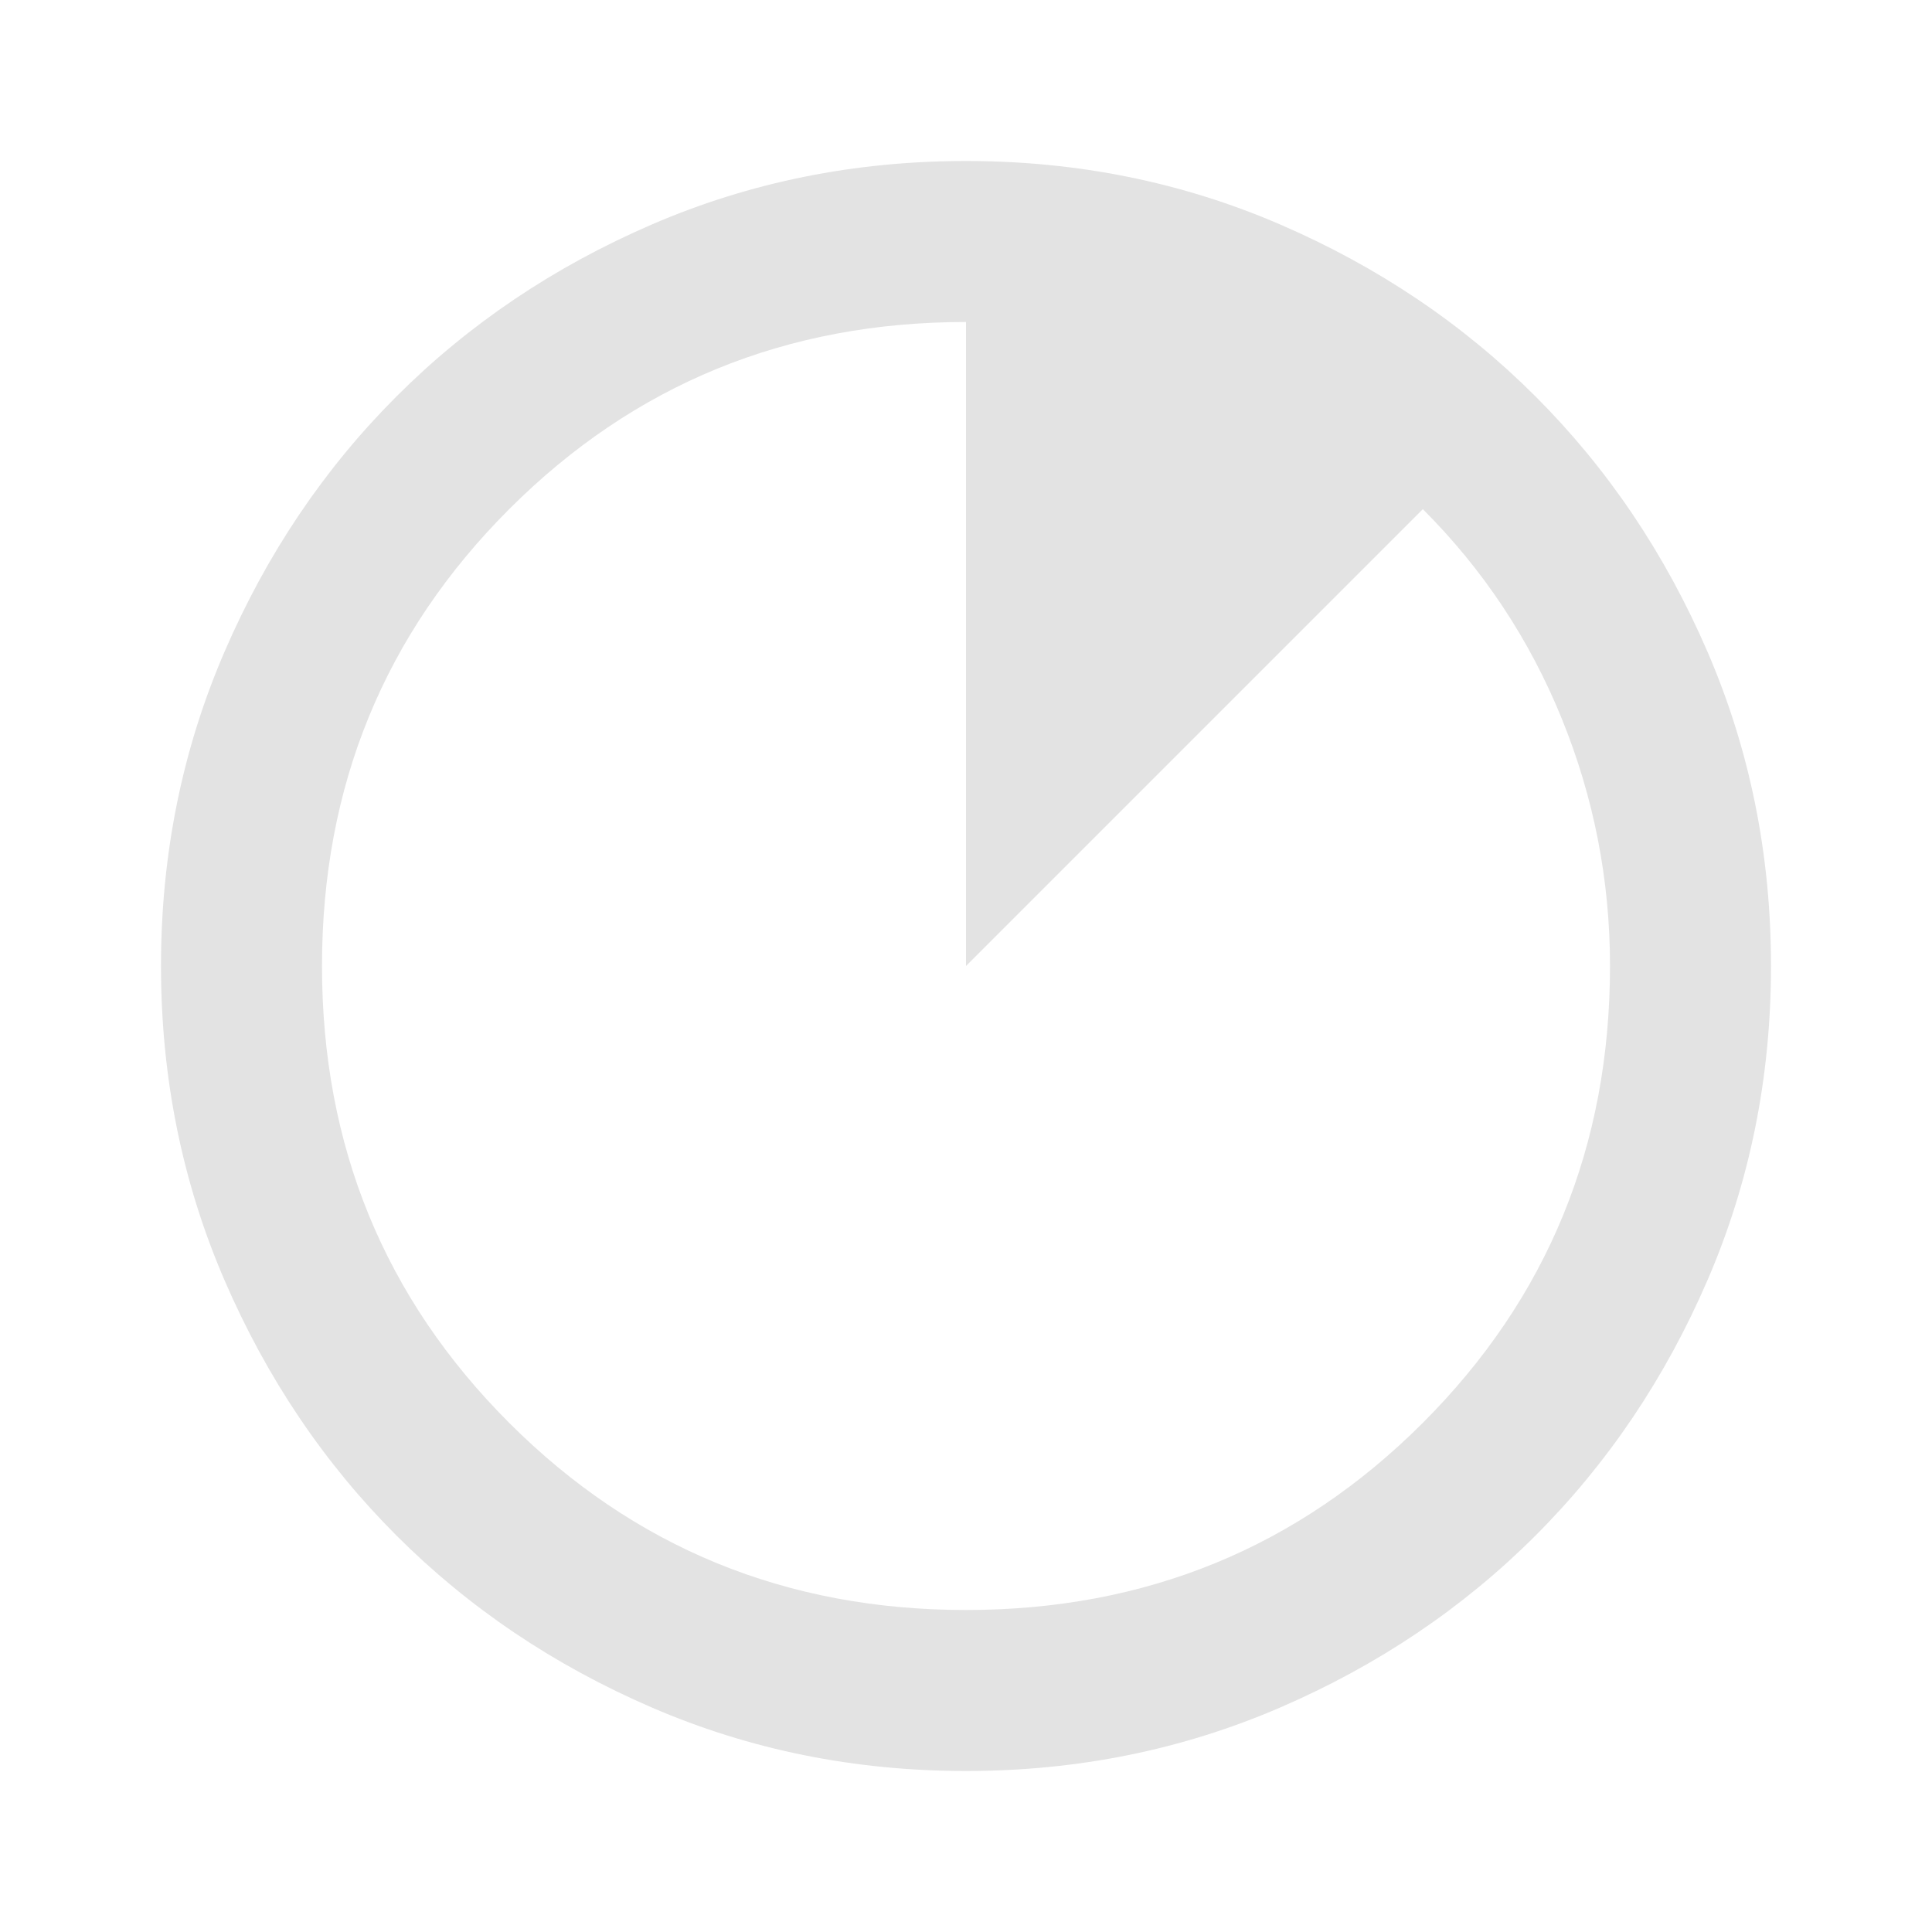
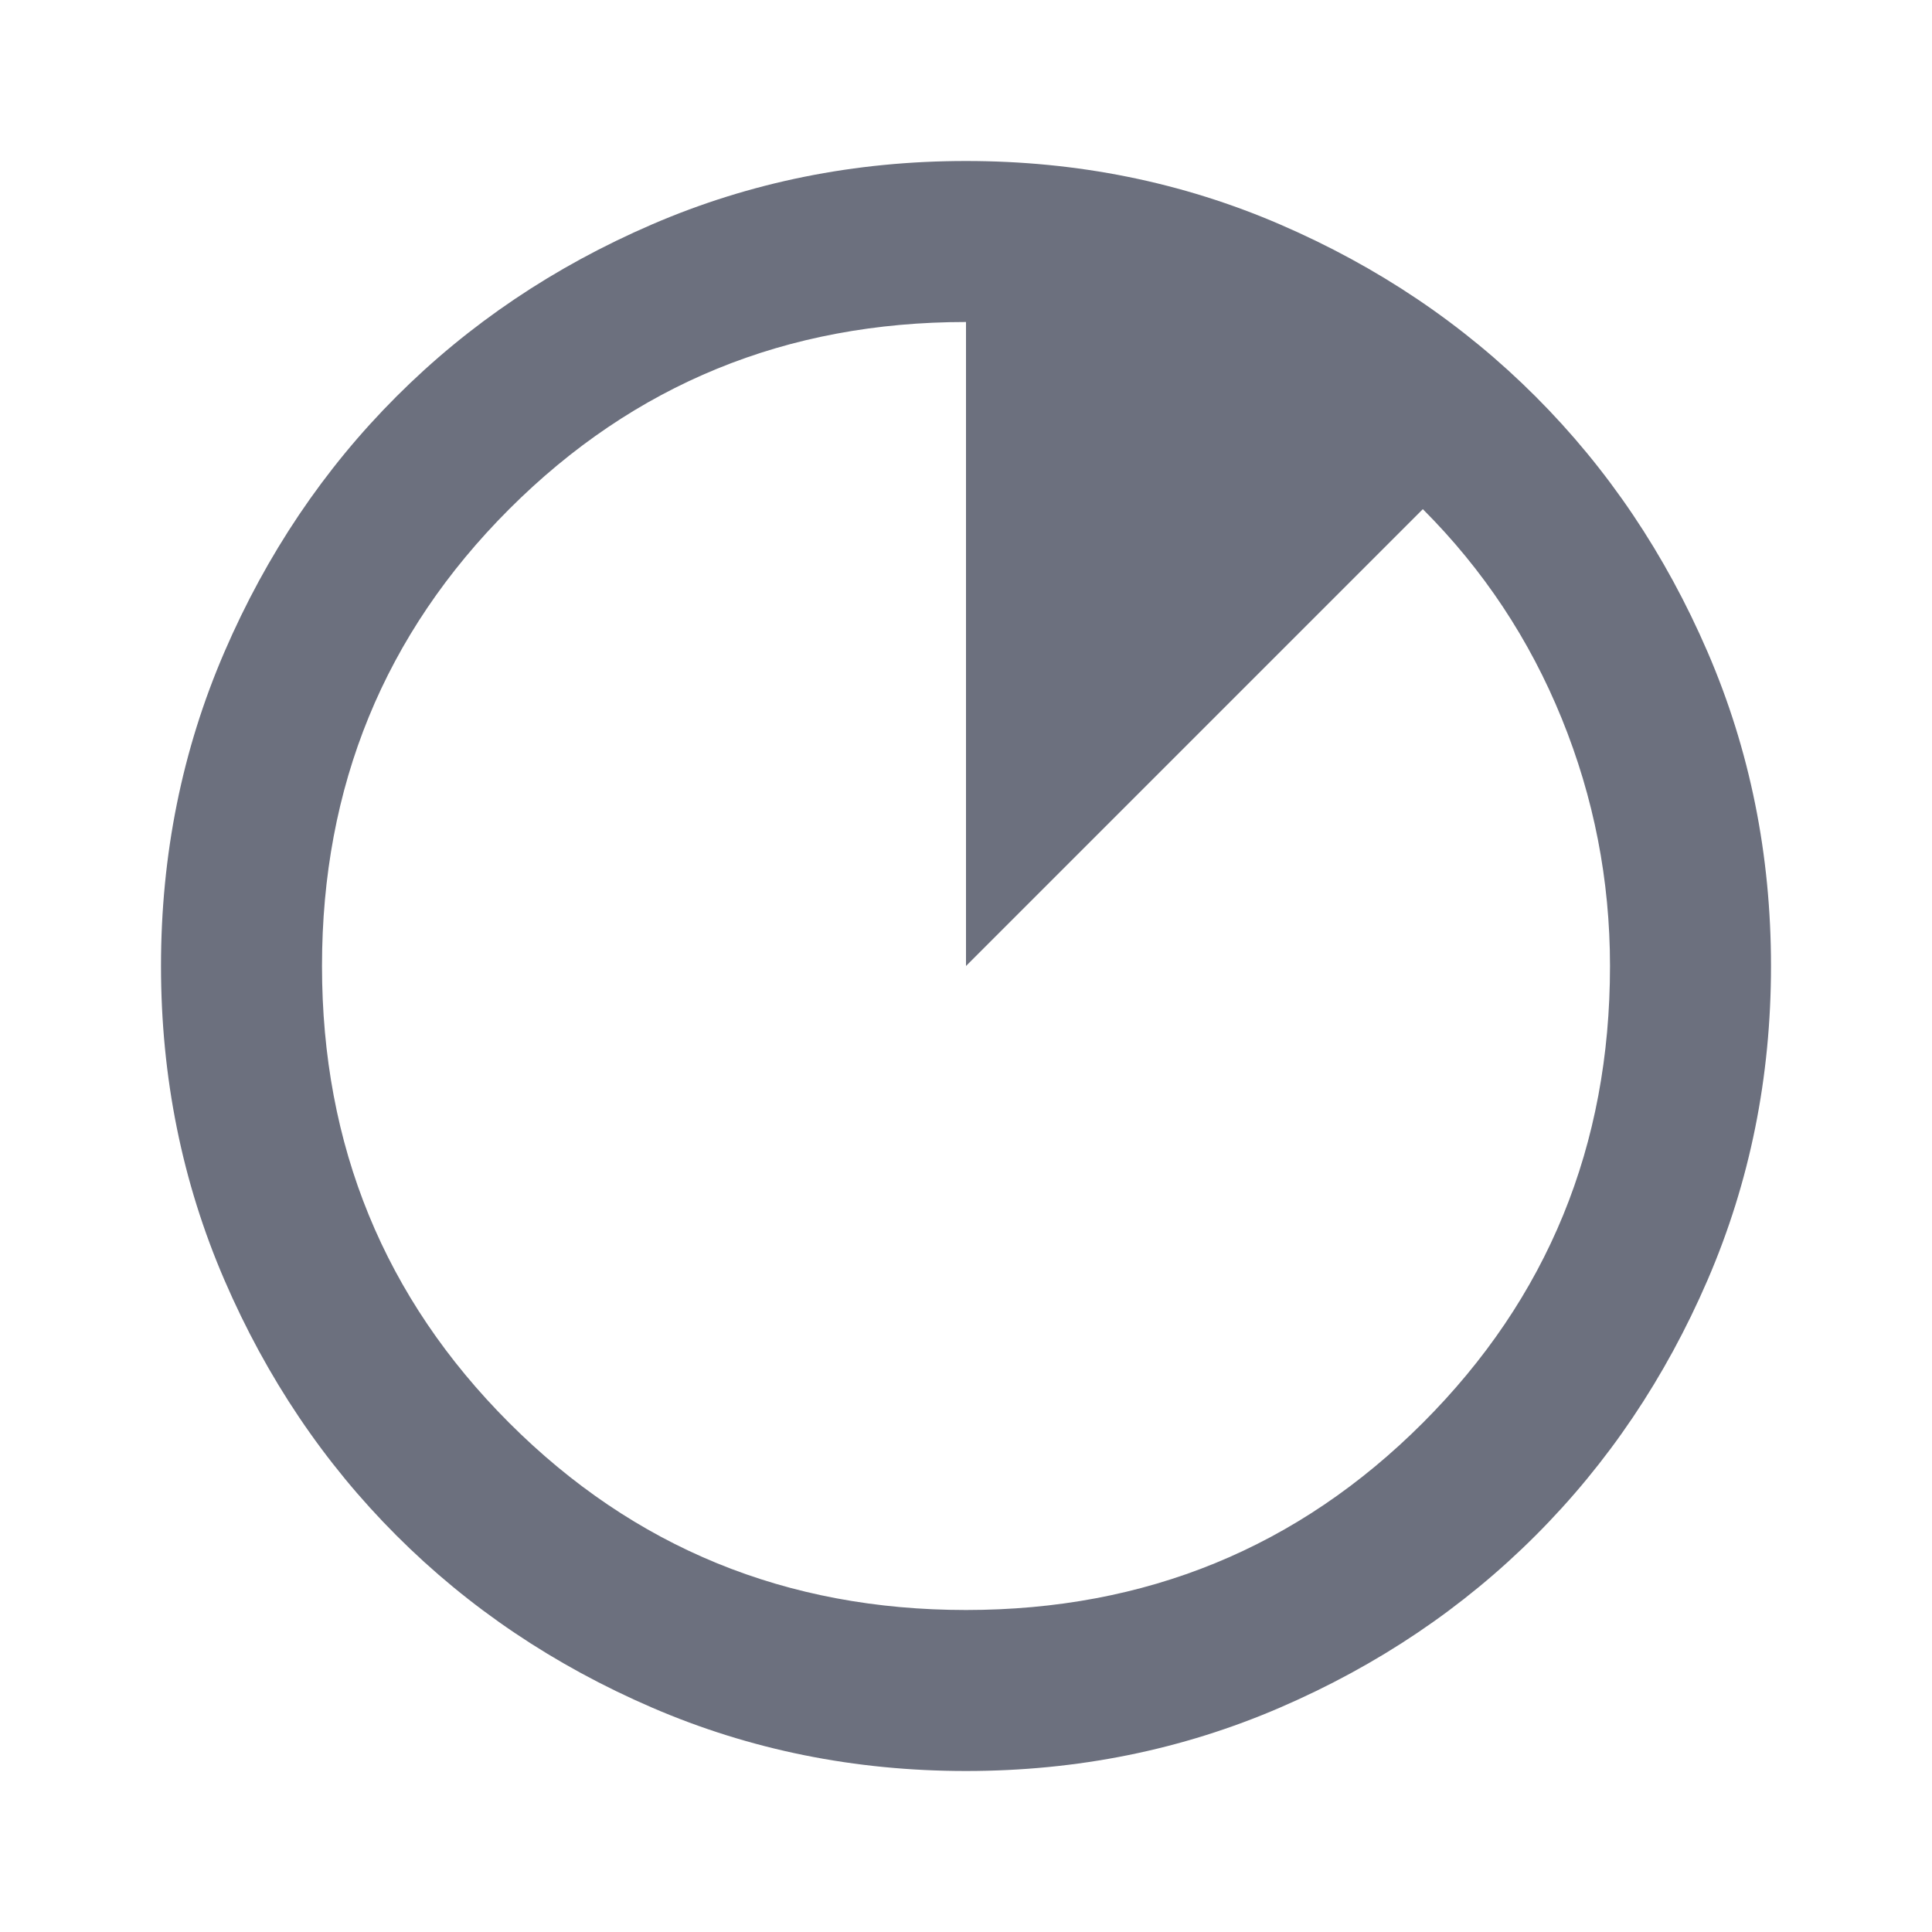
- <svg xmlns="http://www.w3.org/2000/svg" height="24px" viewBox="0 -960 960 960" width="24px" fill="#e3e3e3">
+ <svg xmlns="http://www.w3.org/2000/svg" height="24px" viewBox="0 -960 960 960" width="24px" fill="#6c707e">
  <path d="M324-111.5Q251-143 197-197t-85.5-127Q80-397 80-480t31.5-156Q143-709 197-763t127-85.5Q397-880 480-880t156 31.5Q709-817 763-763t85.5 127Q880-563 880-480t-31.5 156Q817-251 763-197t-127 85.5Q563-80 480-80t-156-31.5ZM707-253q93-93 93-227 0-64-24-123t-69-104L480-480v-320q-134 0-227 93t-93 227q0 134 93 227t227 93q134 0 227-93Z" />
</svg>
